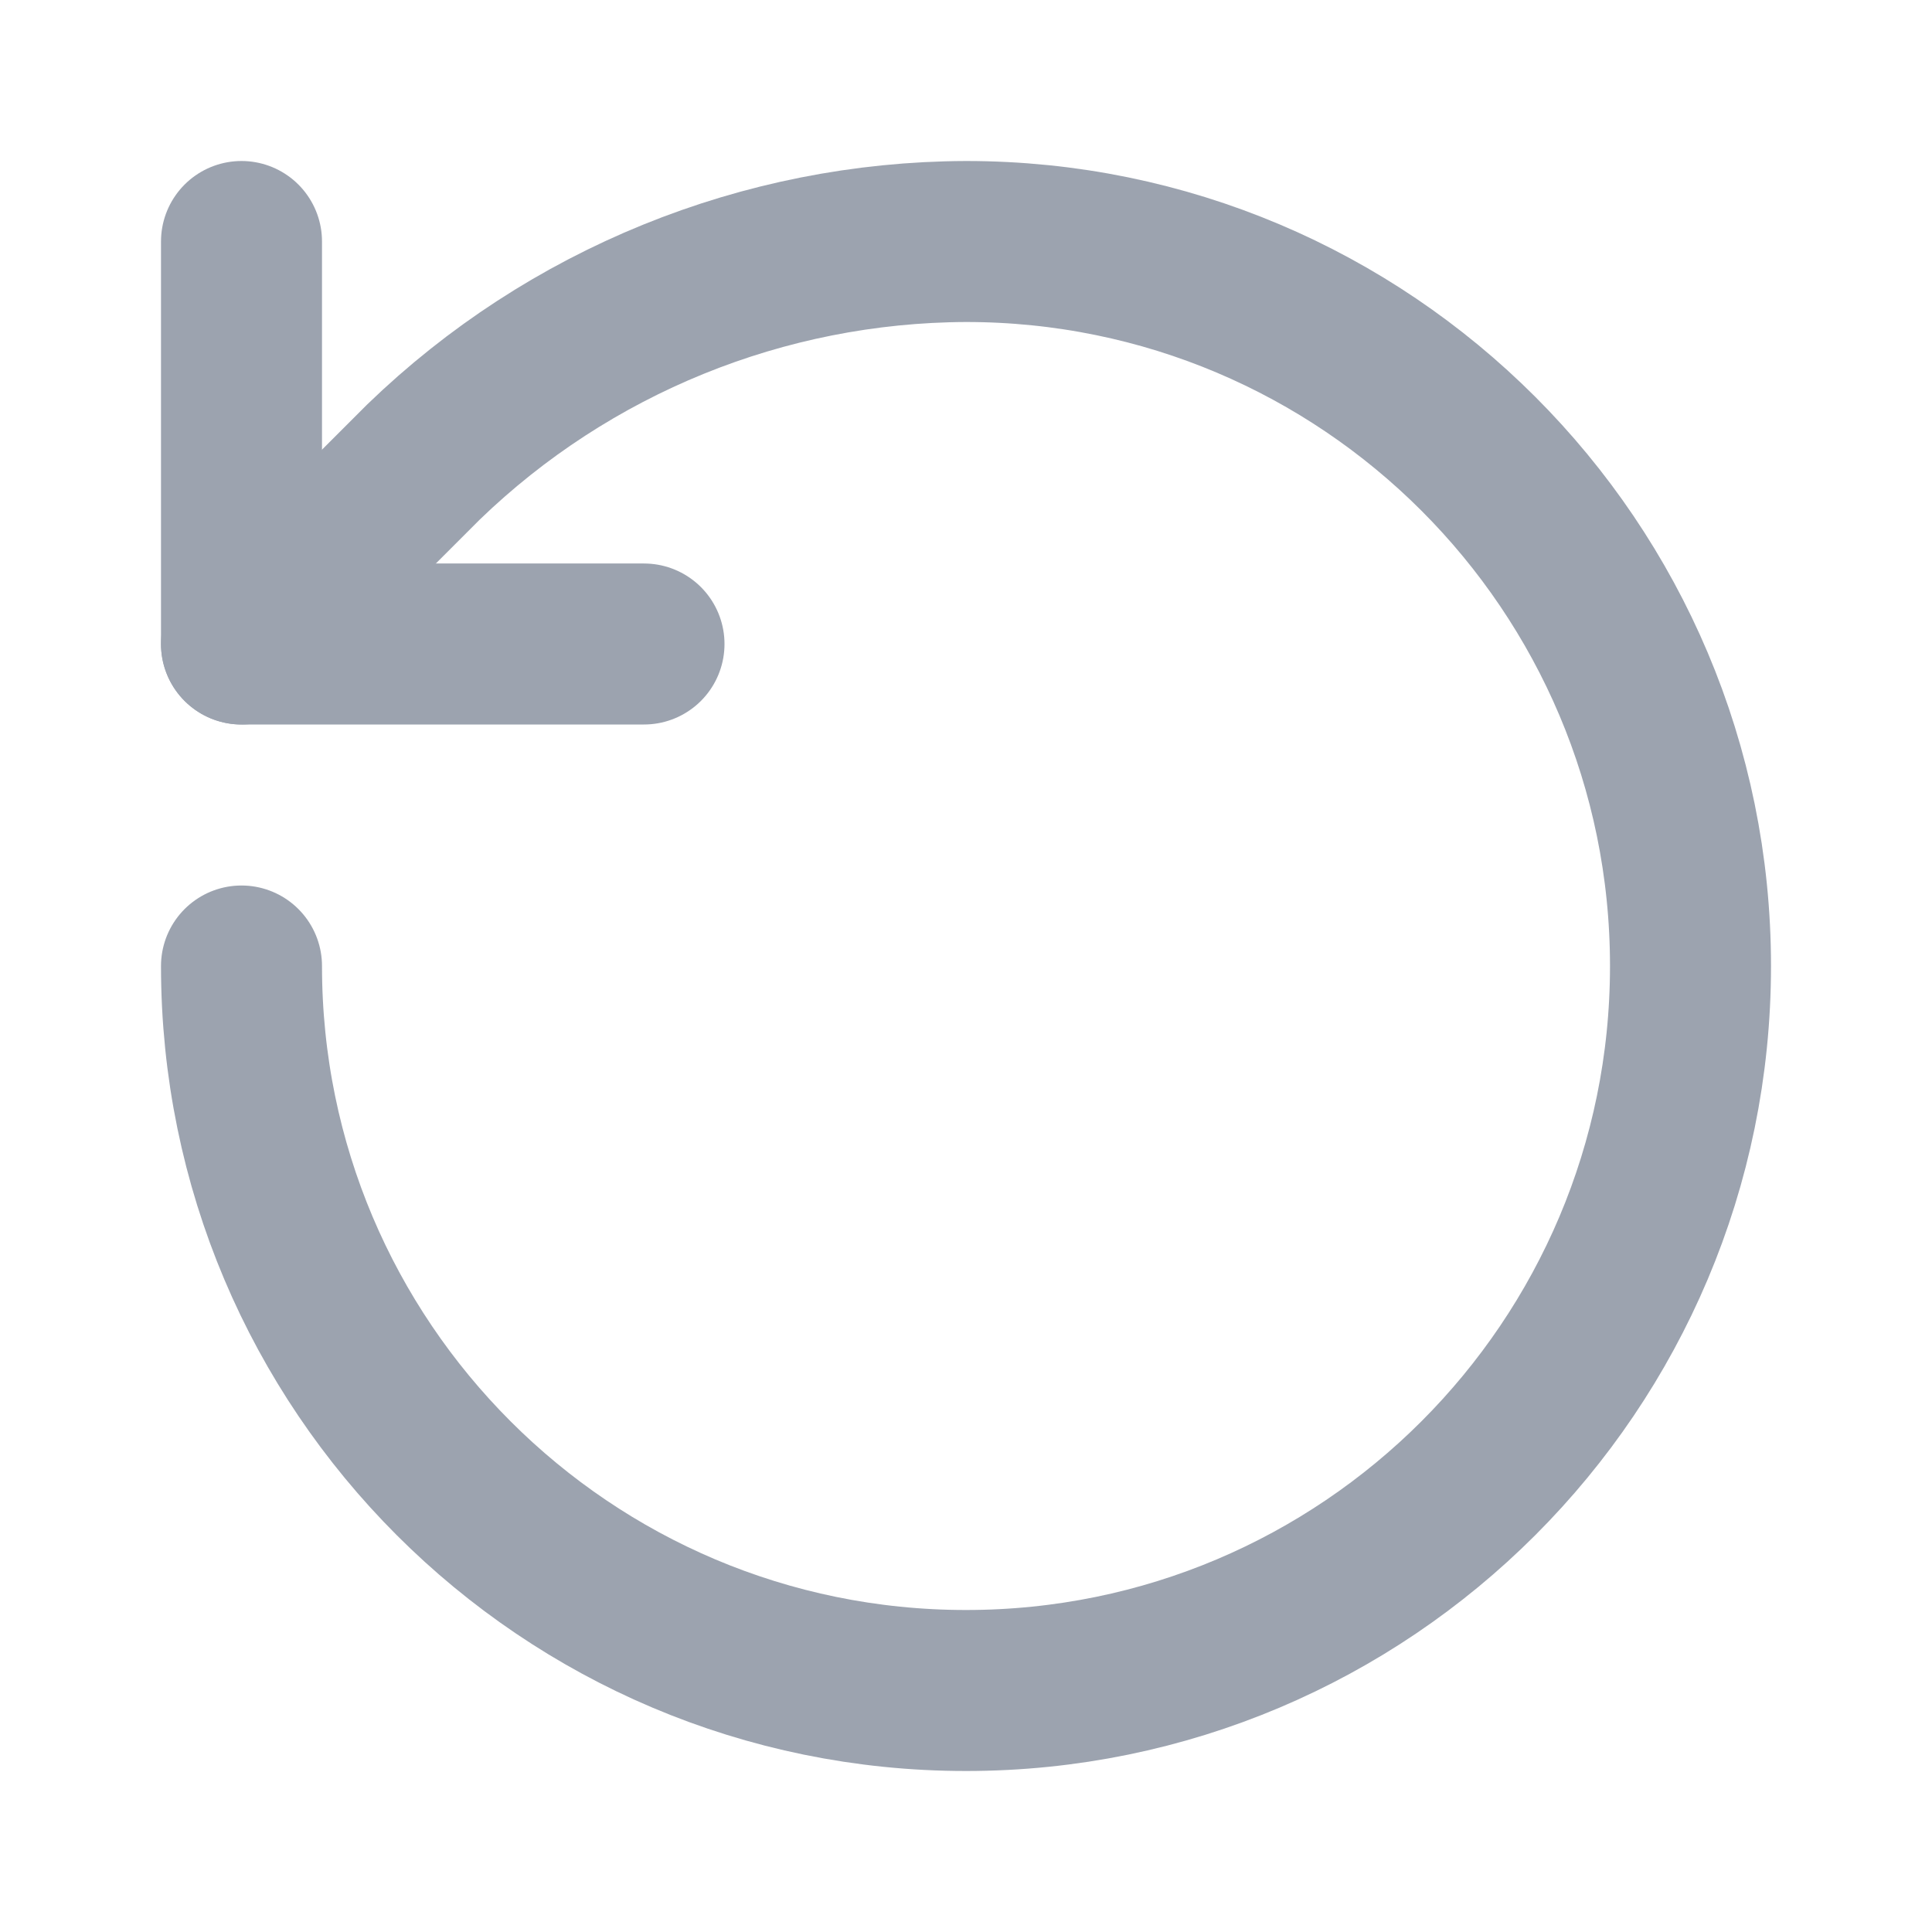
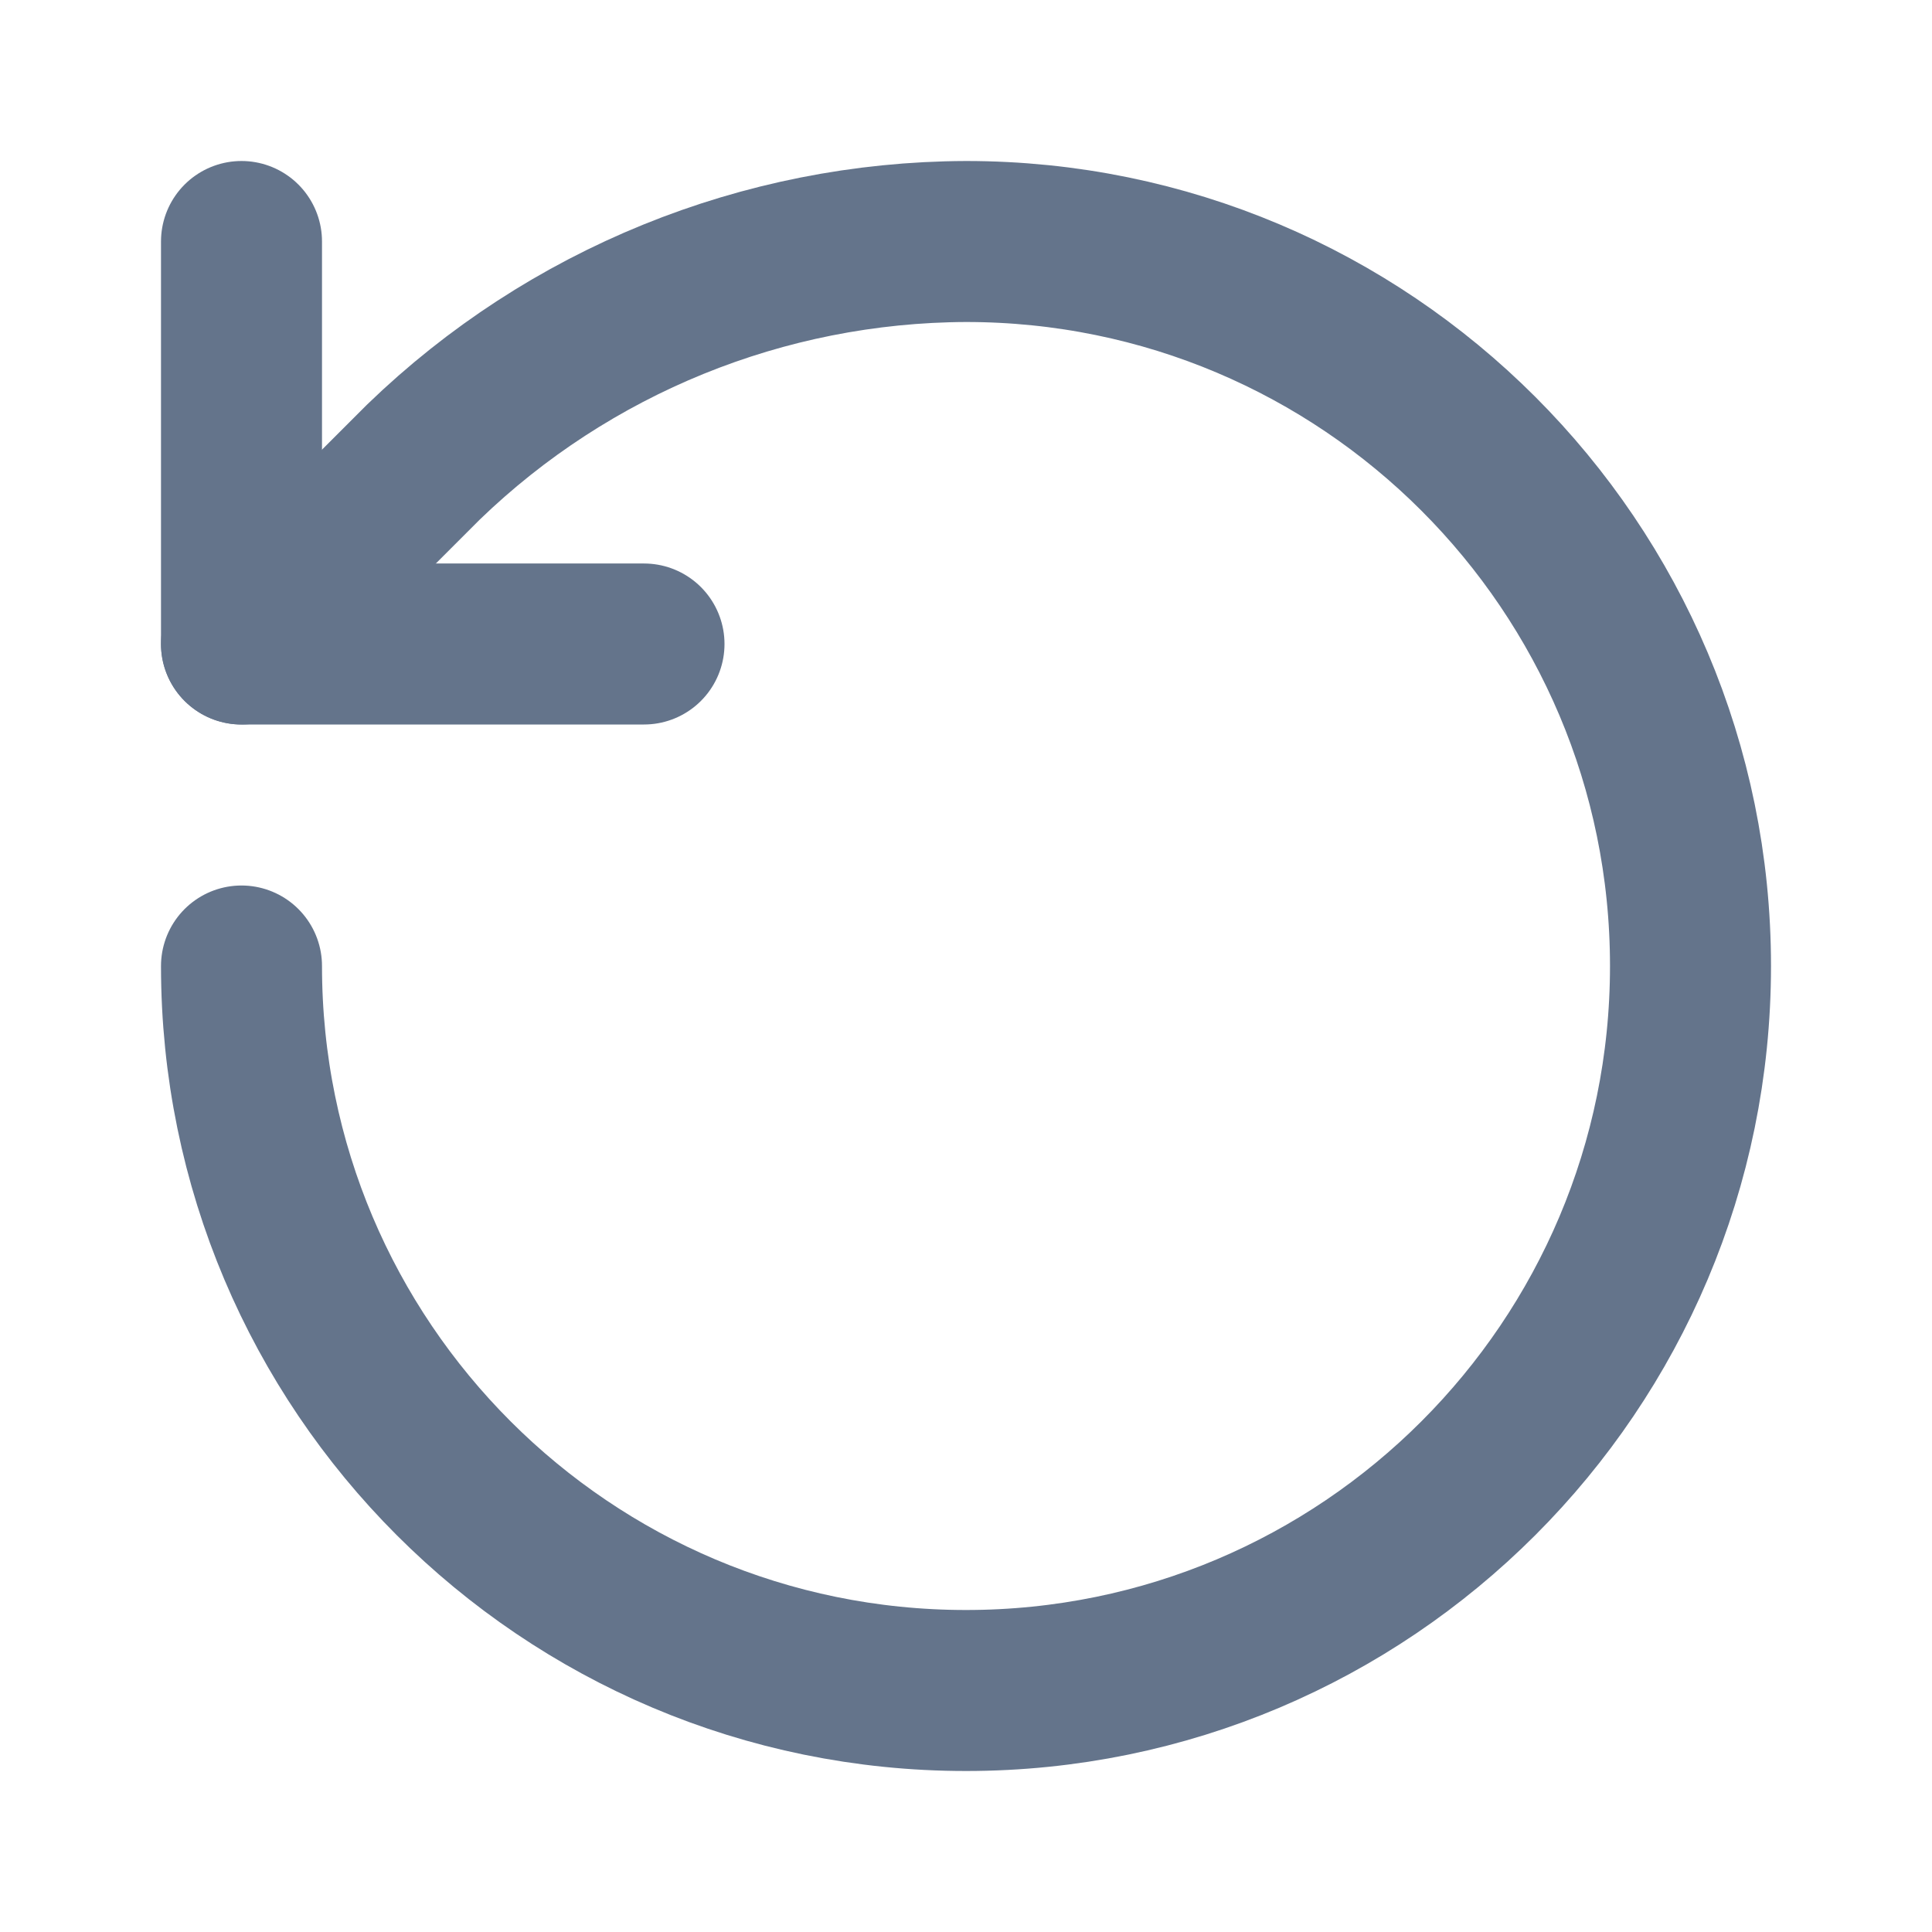
- <svg xmlns="http://www.w3.org/2000/svg" width="13" height="13" viewBox="0 0 24 24" fill="none" stroke="#9ca3af" stroke-width="2" stroke-linecap="round" stroke-linejoin="round" class="lucide lucide-rotate-ccw" data-fg-d3bl56="0.8:1.34078:/src/app/App.tsx:226:13:8733:23:e:RotateCcw::::::D1GU" data-fgid-d3bl56=":rh:">
+ <svg xmlns="http://www.w3.org/2000/svg" width="12" height="12" viewBox="0 0 24 24" fill="none" stroke="#64748b" stroke-width="2" stroke-linecap="round" stroke-linejoin="round" class="lucide lucide-rotate-ccw" data-fg-d3bl56="0.8:1.34078:/src/app/App.tsx:226:13:8733:23:e:RotateCcw::::::D1GU" data-fgid-d3bl56=":rh:">
  <path d="M3 12a9 9 0 1 0 9-9 9.75 9.75 0 0 0-6.74 2.74L3 8" />
  <path d="M3 3v5h5" />
</svg>
